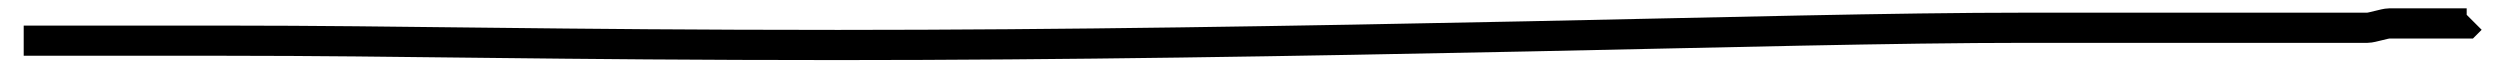
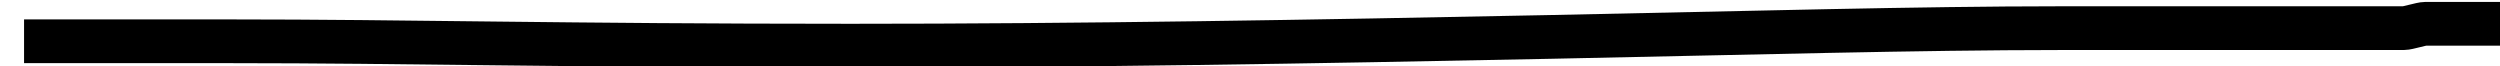
- <svg xmlns="http://www.w3.org/2000/svg" width="580" height="16">
+ <svg xmlns="http://www.w3.org/2000/svg">
  <g>
-     <path d="m5.5,9.438c1,0 3,0 7,0c8,0 20,0 40,0c41,0 76,1 142,1c53,0 105.002,-0.889 160,-2c45.002,-0.909 85,-2 116,-2c24,0 38,0 43,0c5,0 9,0 11,0c1,0 4,0 8,0c5,0 10,0 17,0c1,0 4,-1 5,-1c2,0 3,0 4,0c3,0 6,0 10,0c2,0 3,0 4,0l1,-1" id="svg_5" fill-opacity="null" stroke-opacity="null" stroke-width="7" stroke="#000" fill="none" />
+     <path d="m5.5,9.438c1,0 3,0 7,0c8,0 20,0 40,0c41,0 76,1 142,1c53,0 105.002,-0.889 160,-2c45.002,-0.909 85,-2 116,-2c24,0 38,0 43,0c5,0 9,0 11,0c1,0 4,0 8,0c5,0 10,0 17,0c1,0 4,-1 5,-1c2,0 3,0 4,0c3,0 6,0 10,0c2,0 3,0 4,0l1,-1" id="svg_5" fill-opacity="null" stroke-opacity="null" stroke-width="10" stroke="#000" fill="none" />
  </g>
</svg>
